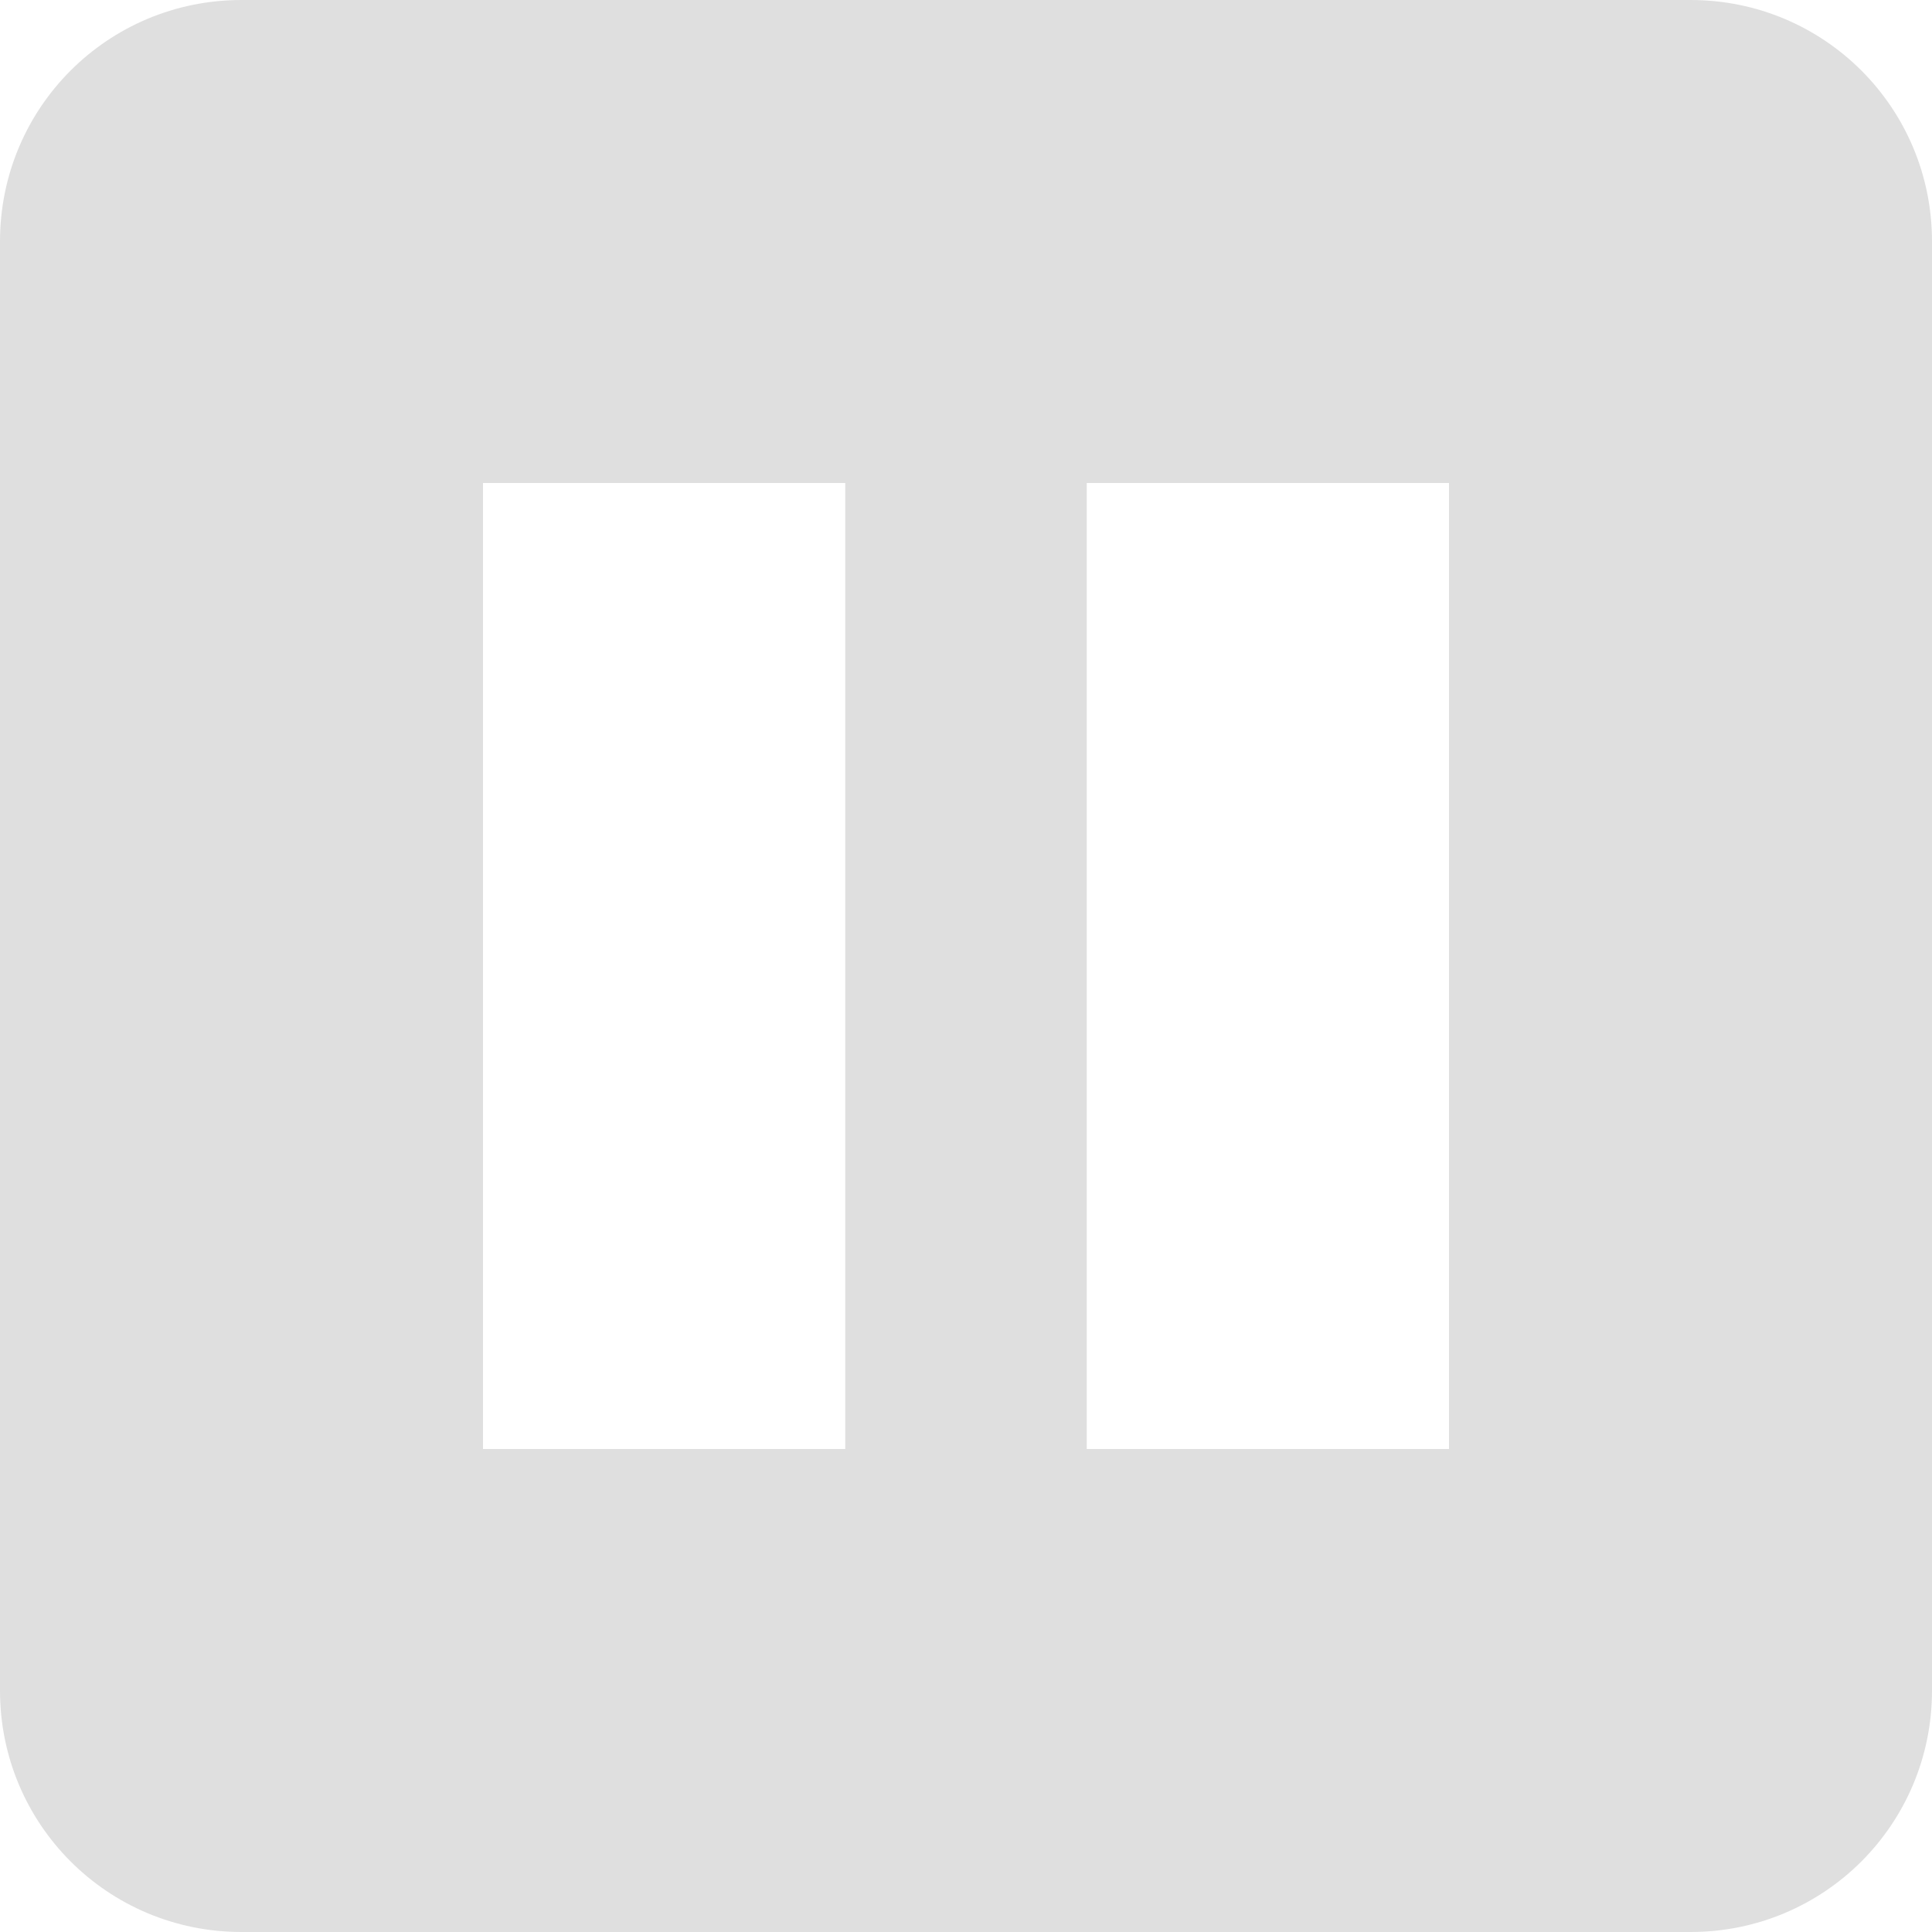
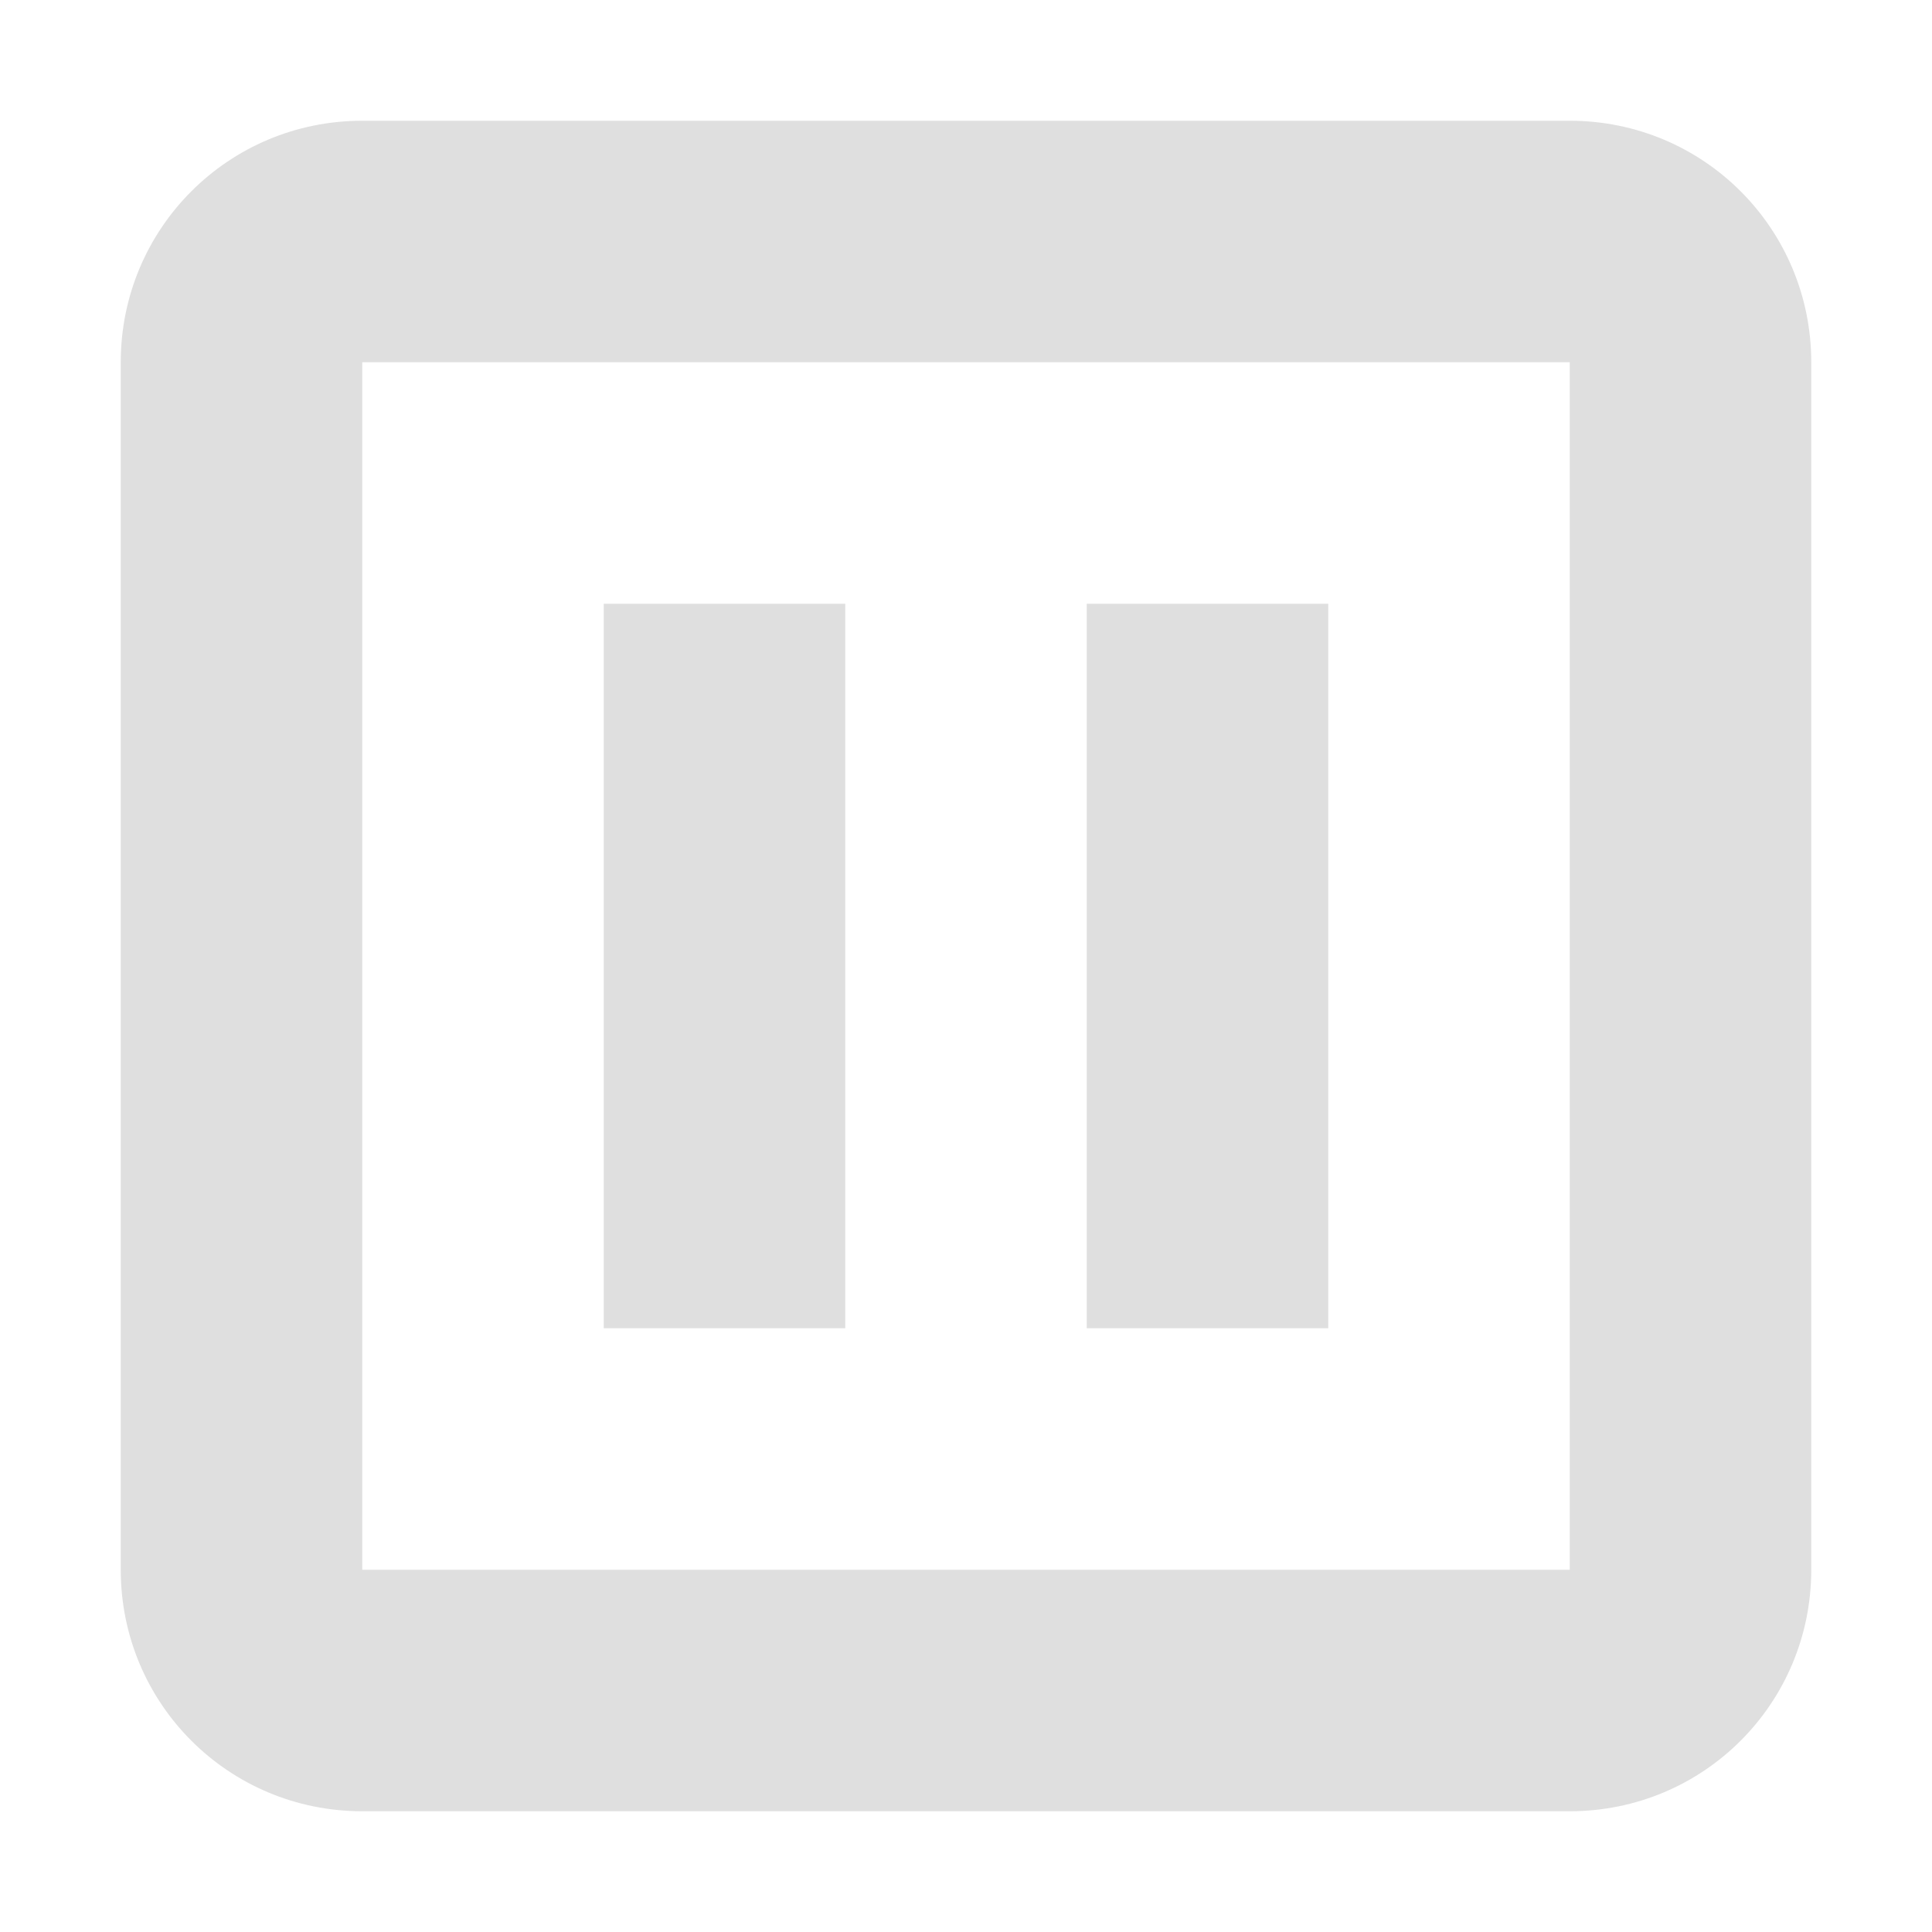
- <svg xmlns="http://www.w3.org/2000/svg" width="16" height="16" version="1.1">
-   <defs>
+ <svg xmlns="http://www.w3.org/2000/svg" width="16" height="16" viewBox="0 0 16 16" version="1.1" id="svg5">
+   <defs id="defs2">
    <style id="current-color-scheme" type="text/css">
   .ColorScheme-Text { color:#dfdfdf; } .ColorScheme-Highlight { color:#4285f4; } .ColorScheme-NeutralText { color:#ff9800; } .ColorScheme-PositiveText { color:#4caf50; } .ColorScheme-NegativeText { color:#f44336; }
-   </style>
+      </style>
  </defs>
-   <path style="fill:currentColor" class="ColorScheme-Text" d="M 2,0 C 0.892,0 0,0.892 0,2 V 14 C 0,15.108 0.892,16 2,16 H 14 C 15.108,16 16,15.108 16,14 V 2 C 16,0.892 15.108,0 14,0 Z M 4,4 H 7 V 12 H 4 Z M 9,4 H 12 V 12 H 9 Z" />
+   <path id="path4273" style="fill:currentColor;fill-opacity:1;stroke-width:0.5;stroke-linecap:square" class="ColorScheme-Text" d="M 3,1 C 1.892,1 1,1.892 1,3 v 10 c 0,1.108 0.892,2 2,2 h 10 c 1.108,0 2,-0.892 2,-2 V 3 C 15,1.892 14.108,1 13,1 Z M 3,3 H 13 V 13 H 3 Z m 2,2 v 6 H 7 V 5 Z m 4,0 v 6 h 2 V 5 Z" />
</svg>
